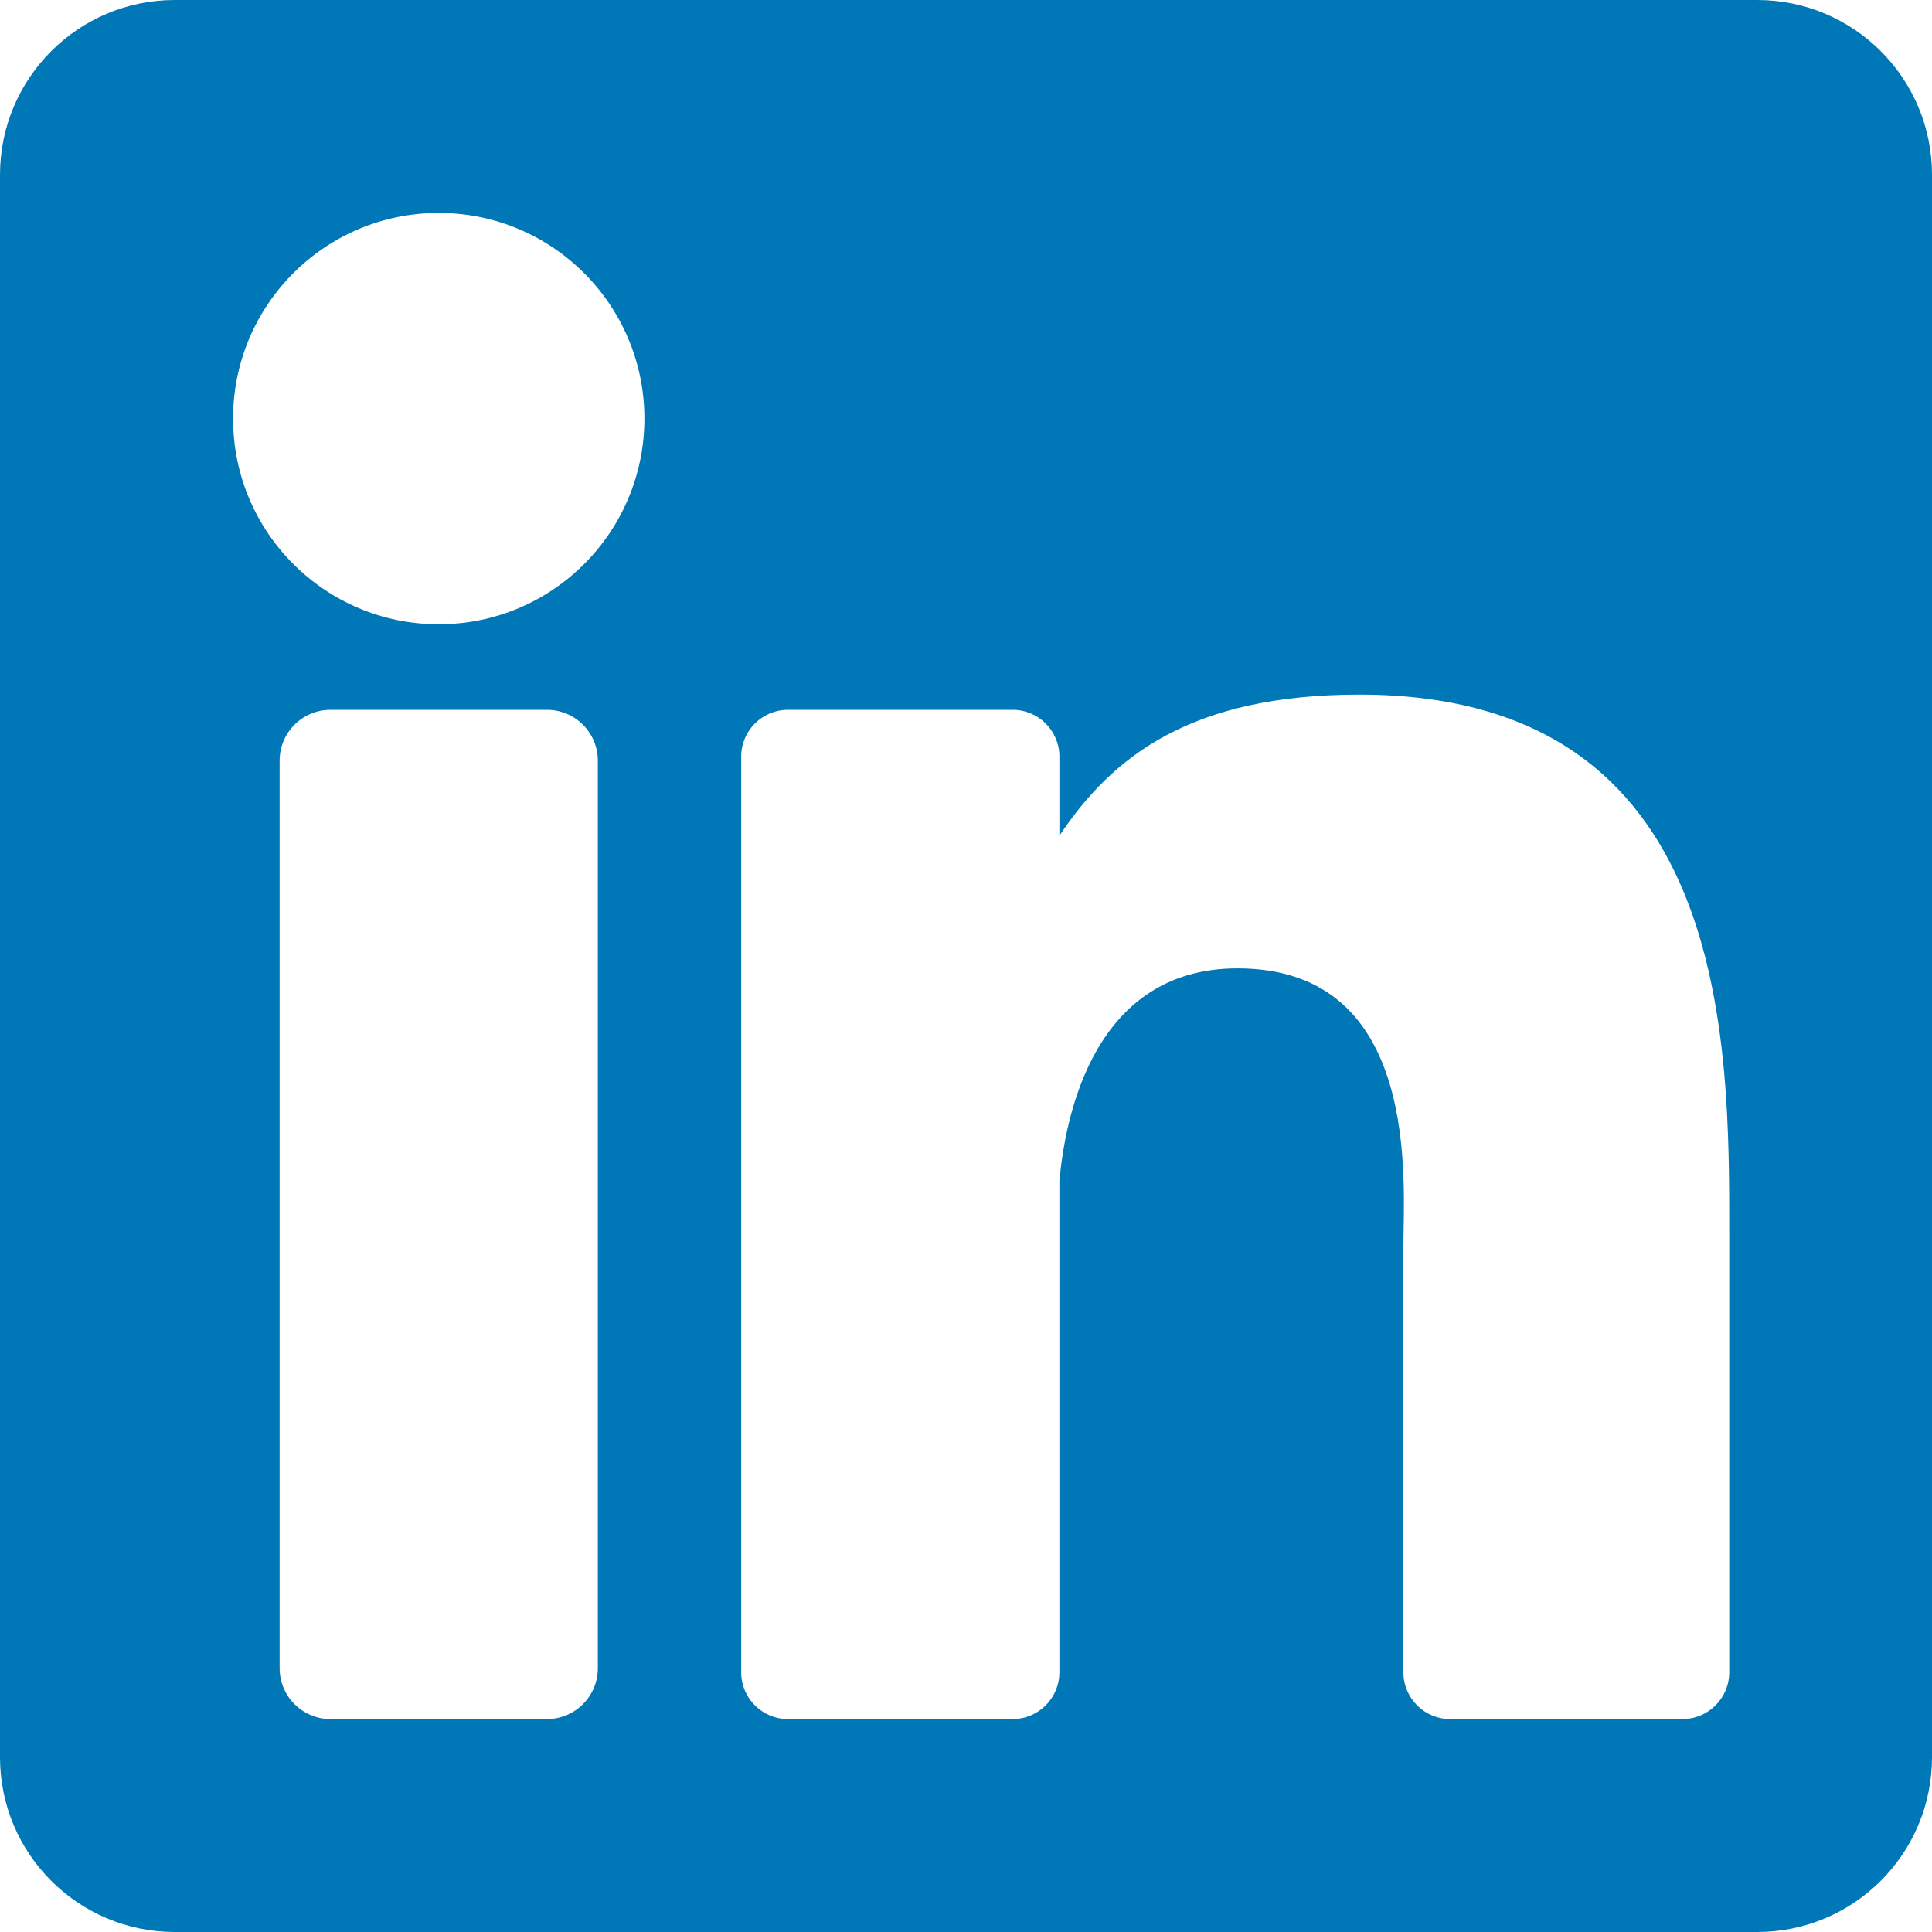
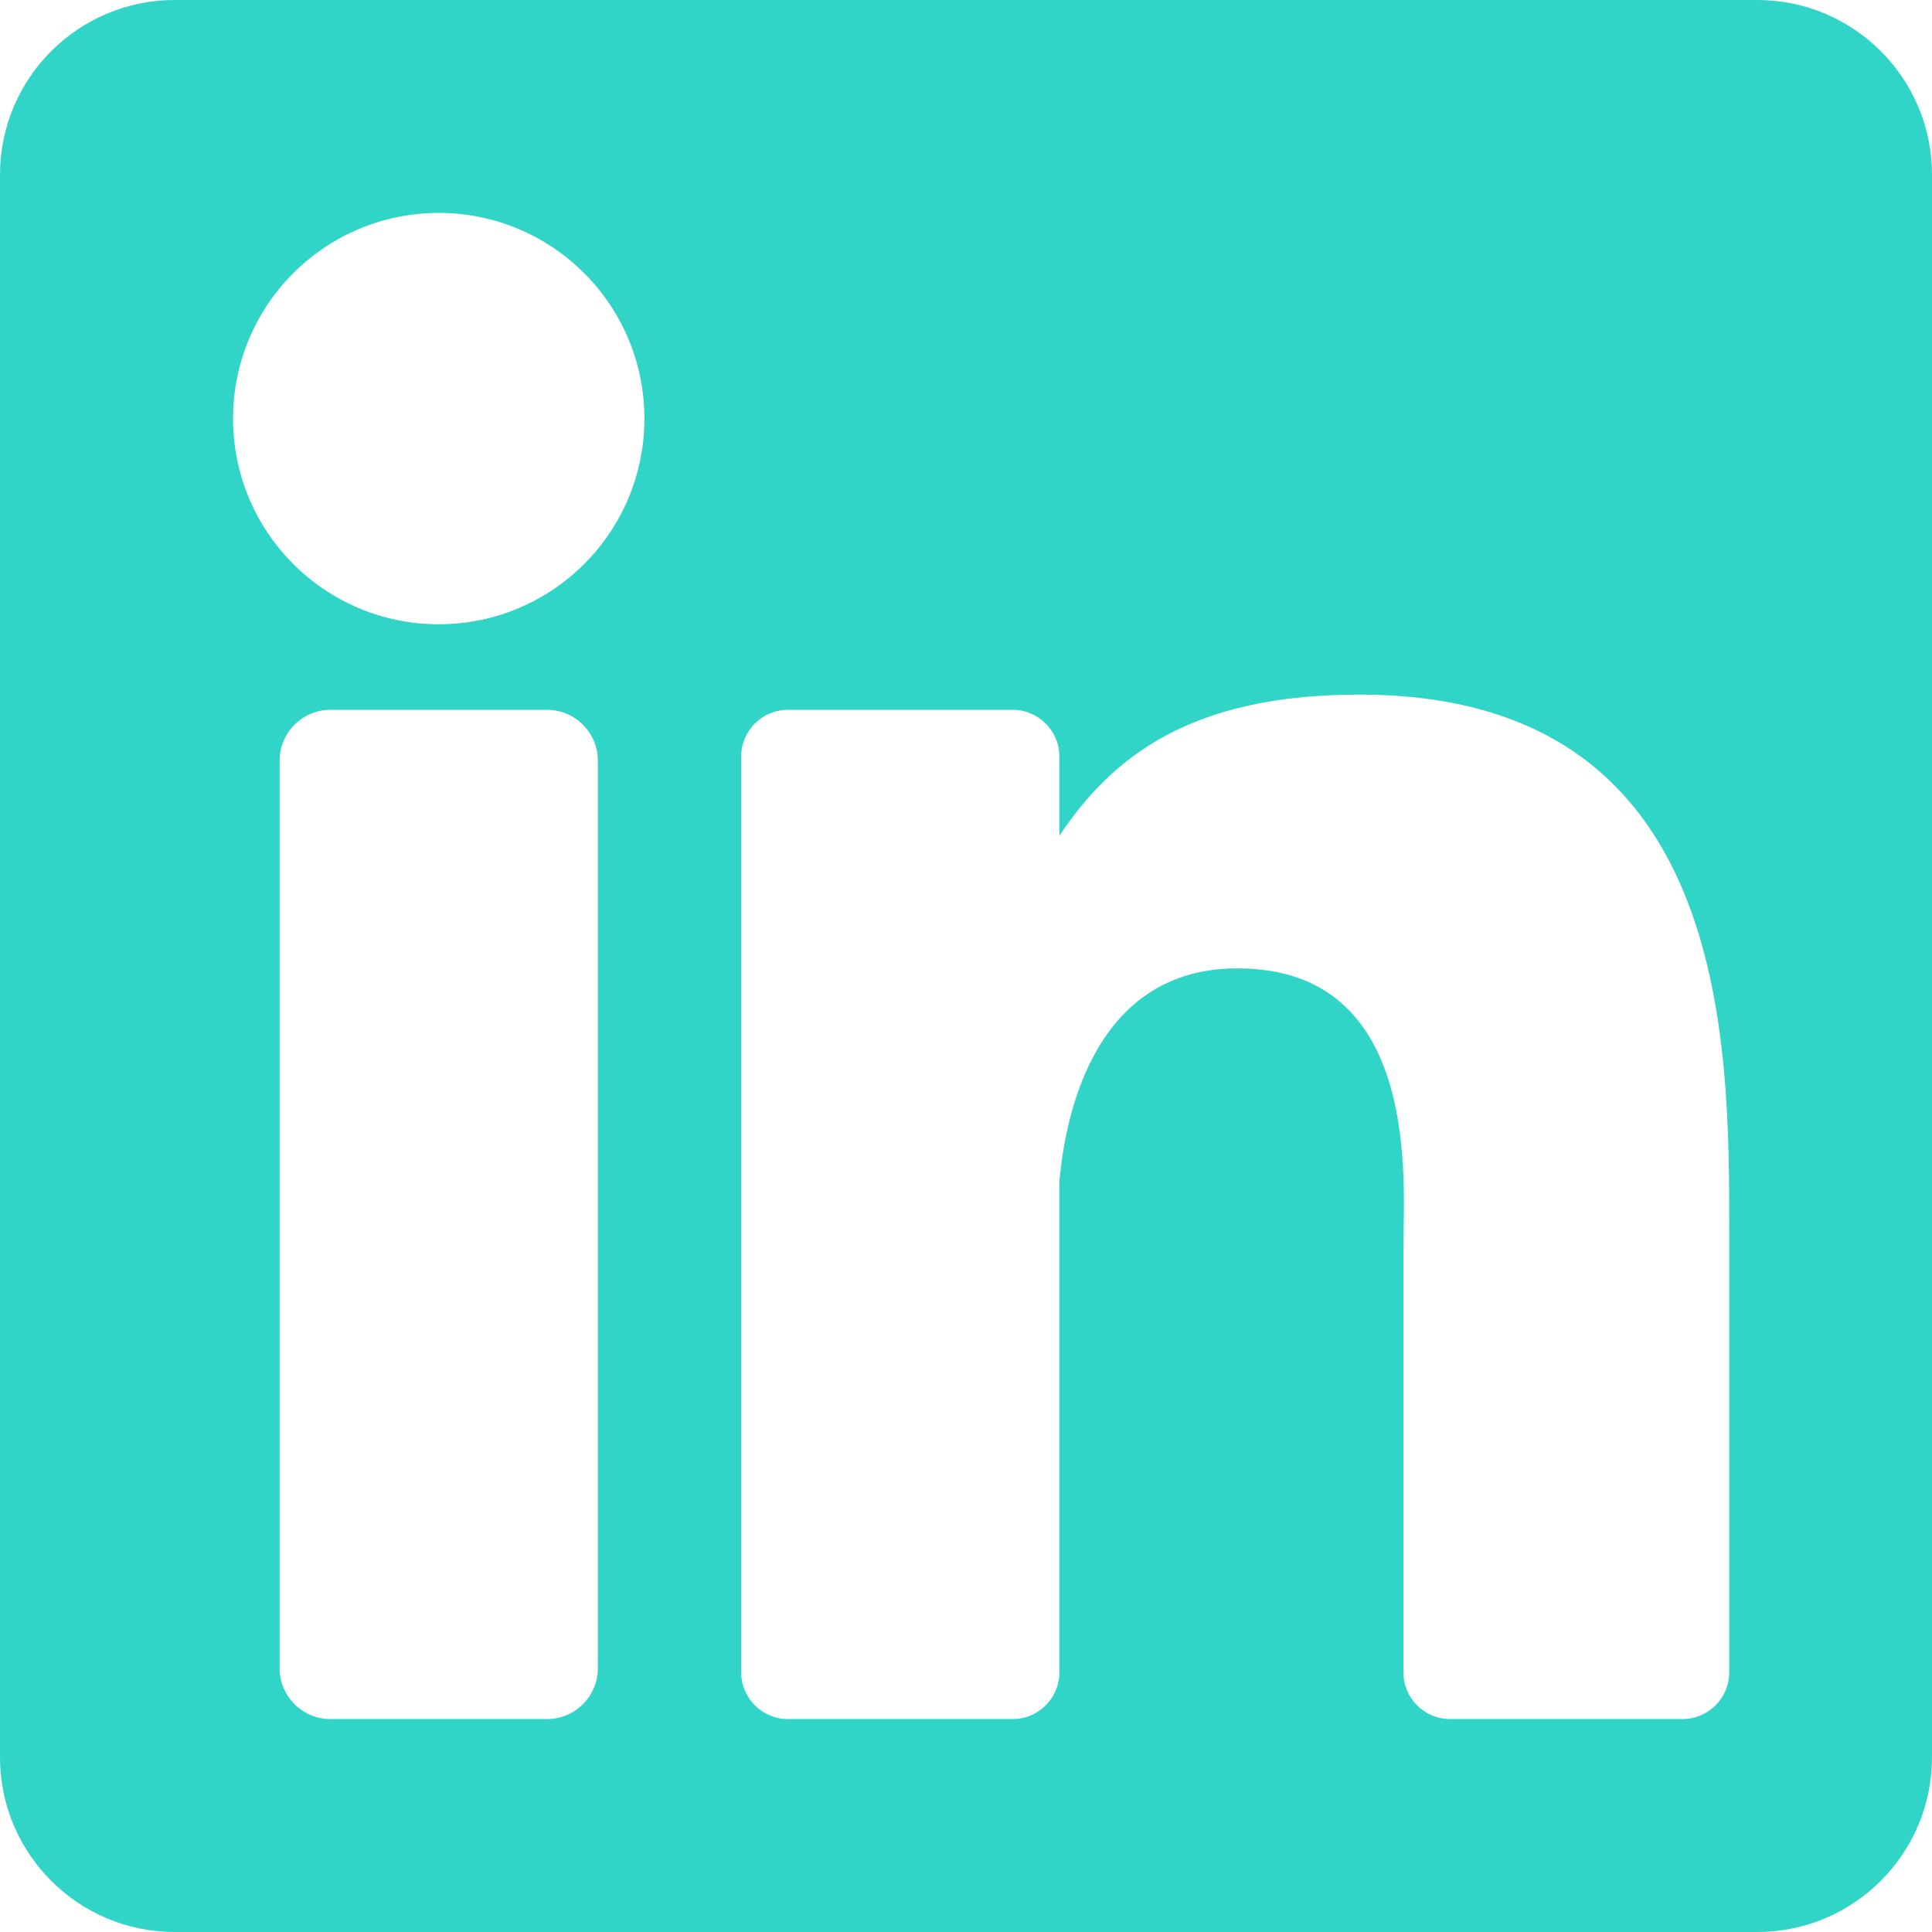
<svg xmlns="http://www.w3.org/2000/svg" version="1.1" id="Layer_1" x="0px" y="0px" viewBox="0 0 382 382" style="enable-background:new 0 0 382 382;" xml:space="preserve">
-   <path style="fill:#0077B7;" d="M347.445,0H34.555C15.471,0,0,15.471,0,34.555v312.889C0,366.529,15.471,382,34.555,382h312.889  C366.529,382,382,366.529,382,347.444V34.555C382,15.471,366.529,0,347.445,0z M118.207,329.844c0,5.554-4.502,10.056-10.056,10.056  H65.345c-5.554,0-10.056-4.502-10.056-10.056V150.403c0-5.554,4.502-10.056,10.056-10.056h42.806  c5.554,0,10.056,4.502,10.056,10.056V329.844z M86.748,123.432c-22.459,0-40.666-18.207-40.666-40.666S64.289,42.1,86.748,42.1  s40.666,18.207,40.666,40.666S109.208,123.432,86.748,123.432z M341.91,330.654c0,5.106-4.14,9.246-9.246,9.246H286.73  c-5.106,0-9.246-4.14-9.246-9.246v-84.168c0-12.556,3.683-55.021-32.813-55.021c-28.309,0-34.051,29.066-35.204,42.11v97.079  c0,5.106-4.139,9.246-9.246,9.246h-44.426c-5.106,0-9.246-4.14-9.246-9.246V149.593c0-5.106,4.14-9.246,9.246-9.246h44.426  c5.106,0,9.246,4.14,9.246,9.246v15.655c10.497-15.753,26.097-27.912,59.312-27.912c73.552,0,73.131,68.716,73.131,106.472  L341.91,330.654L341.91,330.654z" />
+   <path style="fill:#30d5c8;" d="M347.445,0H34.555C15.471,0,0,15.471,0,34.555v312.889C0,366.529,15.471,382,34.555,382h312.889  C366.529,382,382,366.529,382,347.444V34.555C382,15.471,366.529,0,347.445,0z M118.207,329.844c0,5.554-4.502,10.056-10.056,10.056  H65.345c-5.554,0-10.056-4.502-10.056-10.056V150.403c0-5.554,4.502-10.056,10.056-10.056h42.806  c5.554,0,10.056,4.502,10.056,10.056V329.844z M86.748,123.432c-22.459,0-40.666-18.207-40.666-40.666S64.289,42.1,86.748,42.1  s40.666,18.207,40.666,40.666S109.208,123.432,86.748,123.432z M341.91,330.654c0,5.106-4.14,9.246-9.246,9.246H286.73  c-5.106,0-9.246-4.14-9.246-9.246v-84.168c0-12.556,3.683-55.021-32.813-55.021c-28.309,0-34.051,29.066-35.204,42.11v97.079  c0,5.106-4.139,9.246-9.246,9.246h-44.426c-5.106,0-9.246-4.14-9.246-9.246V149.593c0-5.106,4.14-9.246,9.246-9.246h44.426  c5.106,0,9.246,4.14,9.246,9.246v15.655c10.497-15.753,26.097-27.912,59.312-27.912c73.552,0,73.131,68.716,73.131,106.472  L341.91,330.654L341.91,330.654z" />
  <g>
</g>
  <g>
</g>
  <g>
</g>
  <g>
</g>
  <g>
</g>
  <g>
</g>
  <g>
</g>
  <g>
</g>
  <g>
</g>
  <g>
</g>
  <g>
</g>
  <g>
</g>
  <g>
</g>
  <g>
</g>
  <g>
</g>
</svg>
